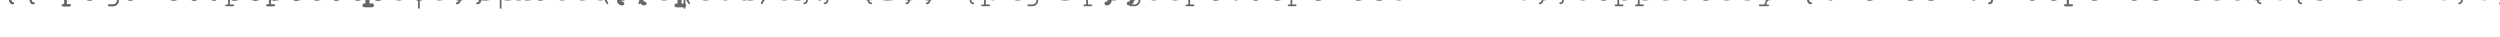
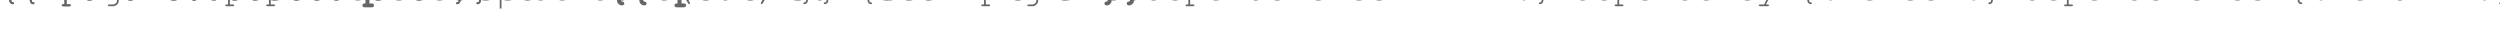
<svg xmlns="http://www.w3.org/2000/svg" version="1.1" baseProfile="full" x="0px" y="0px" width="{{ params.width }}px" height="{{ params.height }}px" viewBox="0 0 {{ params.width }} {{ params.height }}" enable-background="new 0 0 {{ params.width }} {{ params.height }}">
  <g>
    <rect x="1" y="1" width="{{ params.width - 2 }}" height="{{ params.height - 2 }}" rx="2" ry="2" stroke="rgb(203, 56, 55)" stroke-width="2" fill="rgb(244, 244, 242)" />
  </g>
  <g transform="translate({{ params.margin + 7 }}, {{ params.margin + 7 }})">
    <g transform="scale(0.18)">
      {% include "./npm-logo.svg" %}
    </g>
  </g>
  <g font-family="Courier, Courier New, monospace" font-size="11" fill="rgb(102, 102, 102)">
    <text x="110" y="{{ params.margin + 15 }}" font-weight="bold" font-size="12">
      npm install {{ params.installName }}
    </text>
    <text x="{{ params.margin + 106 }}" y="{{ params.margin + 30 }}">
      {{ pkginfo.dependencies | default("0") }}
      {% if pkginfo.dependencies == 1 %}
        dependency
      {% else %}
        dependencies
      {% endif %}
    </text>
-     <text x="{{ params.margin + 106 }}" y="{{ params.margin + 42 }}">
-       {{ pkginfo.depended | default(0) | humanize }}
-       {% if pkginfo.depended == 1 %}
-         dependent
-       {% else %}
-         dependents
-       {% endif %}
-     </text>
    <text x="{{ params.margin + 236 }}" y="{{ params.margin + 30 }}">
      {{ params.versionText }}
    </text>
    <text x="{{ params.margin + 236 }}" y="{{ params.margin + 42 }}">
      {{ params.updatedText }}
    </text>
  </g>
</svg>
